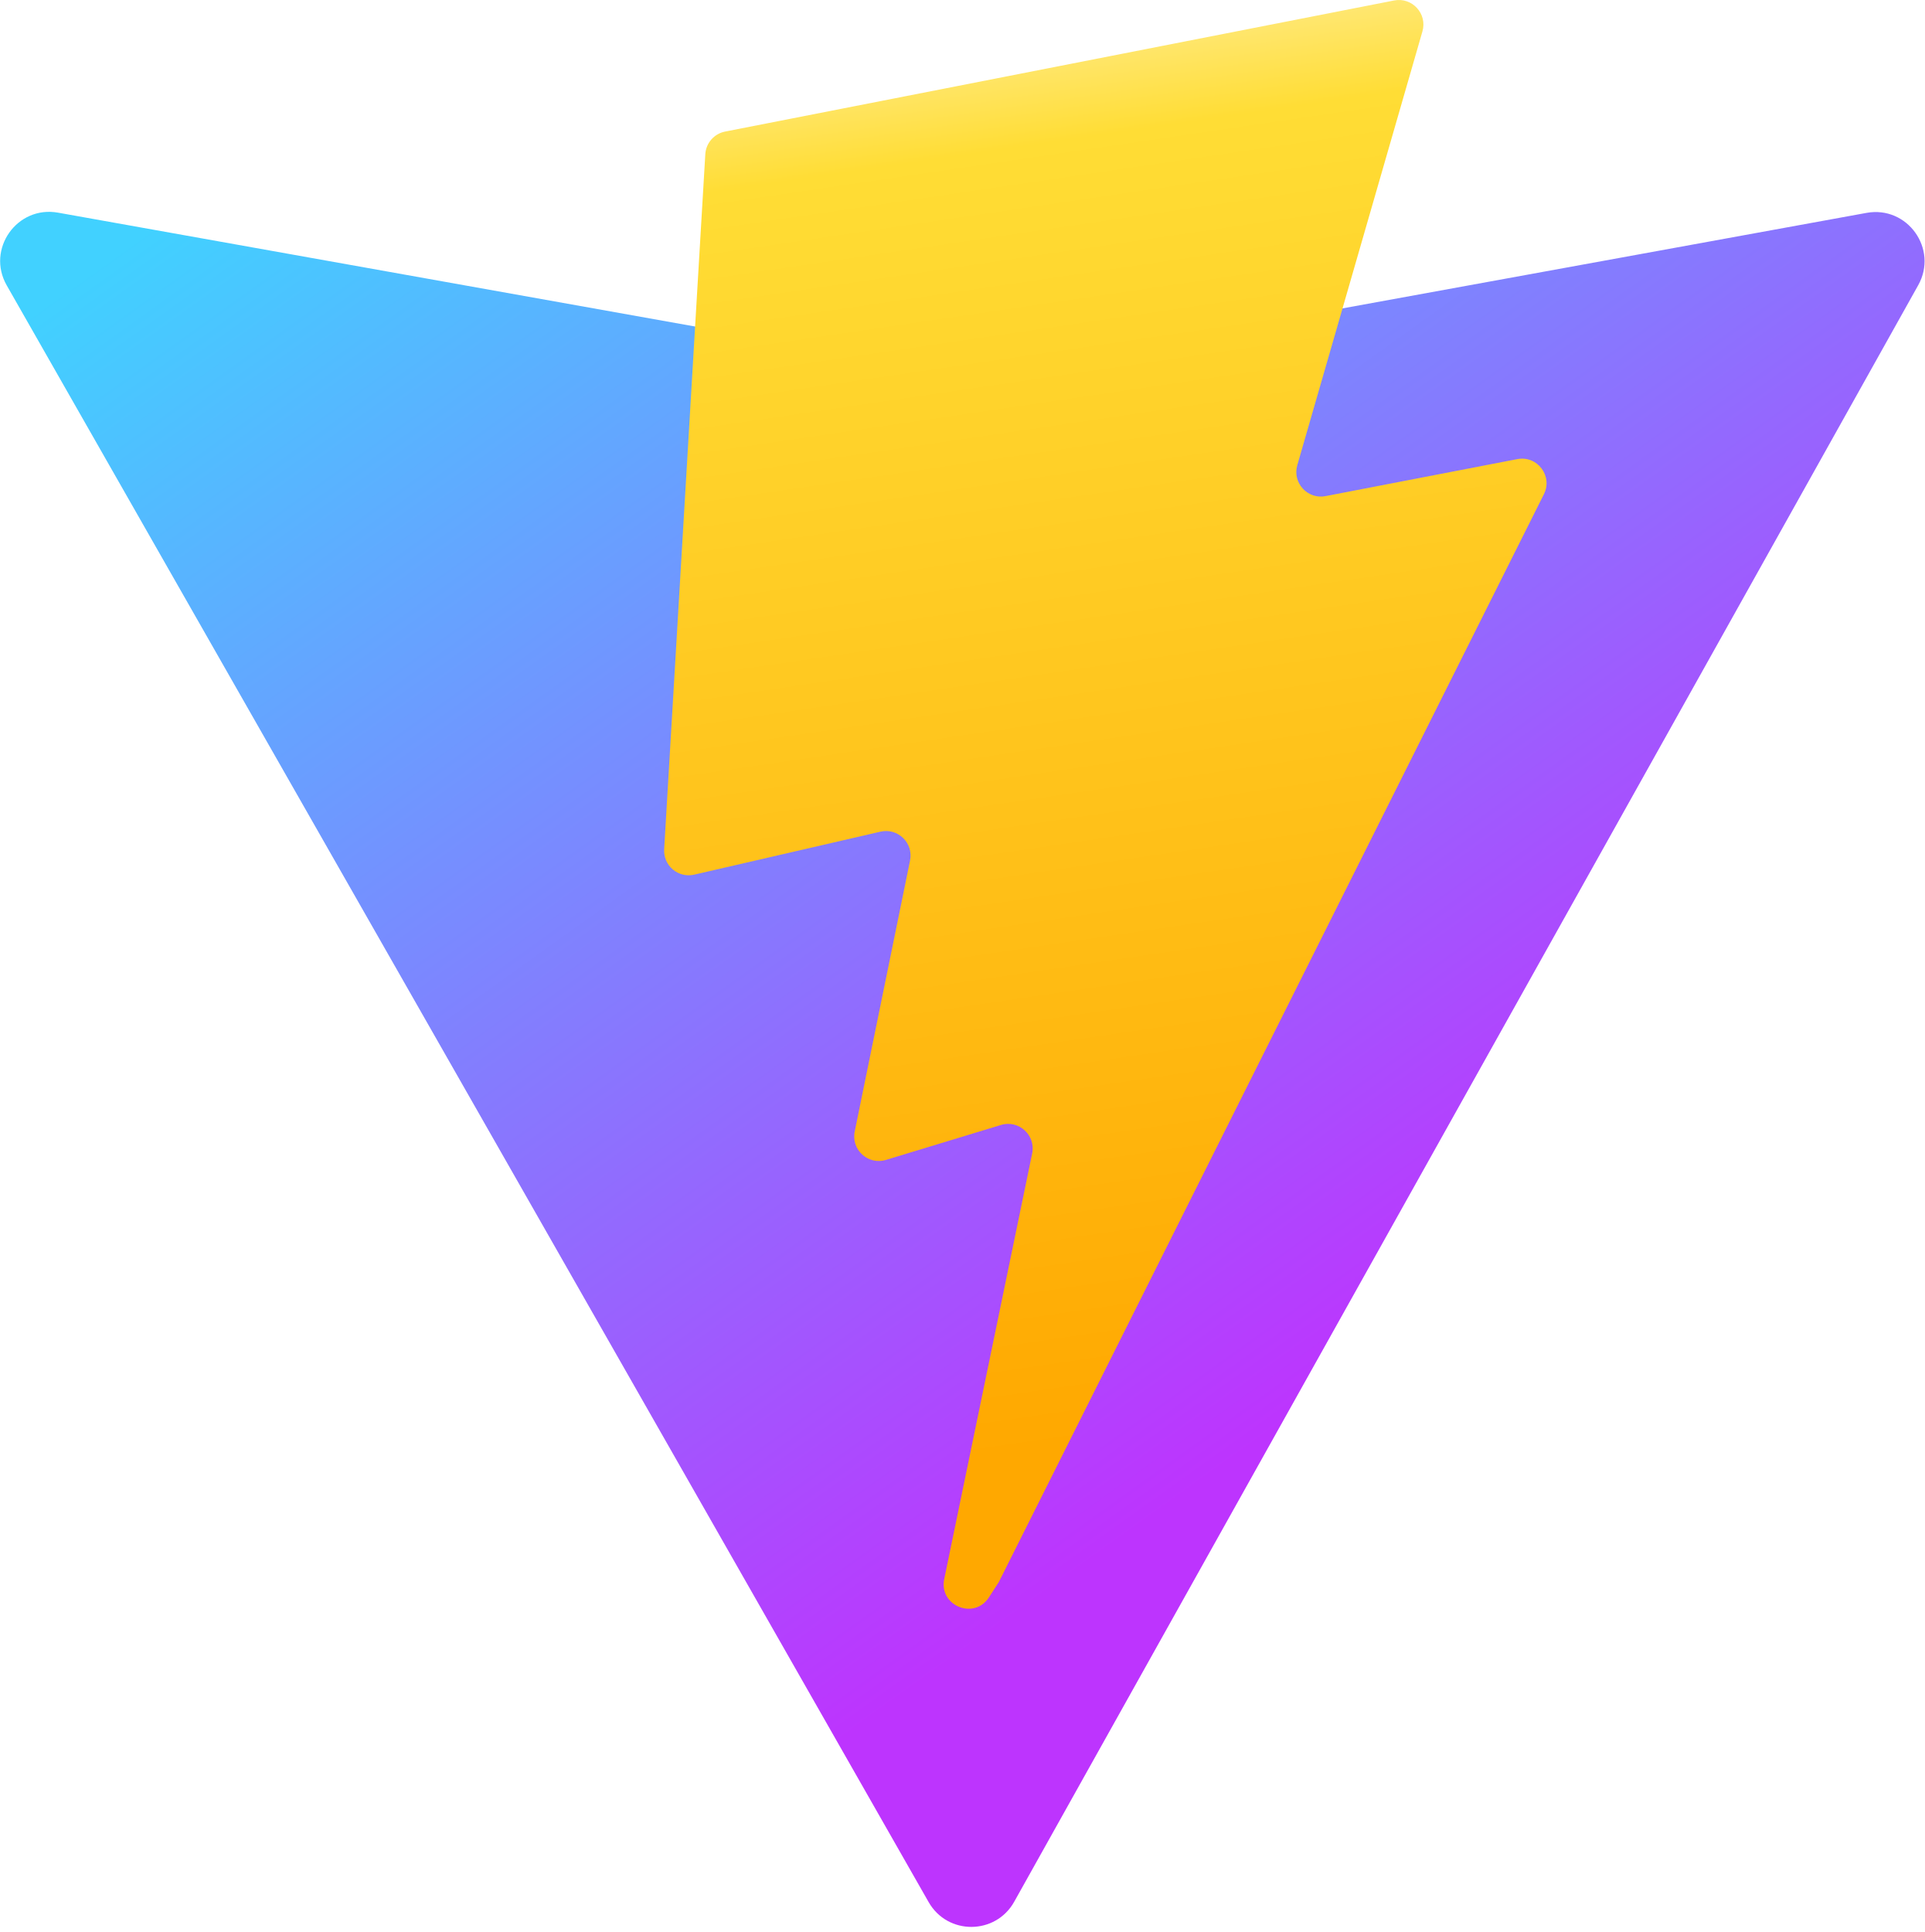
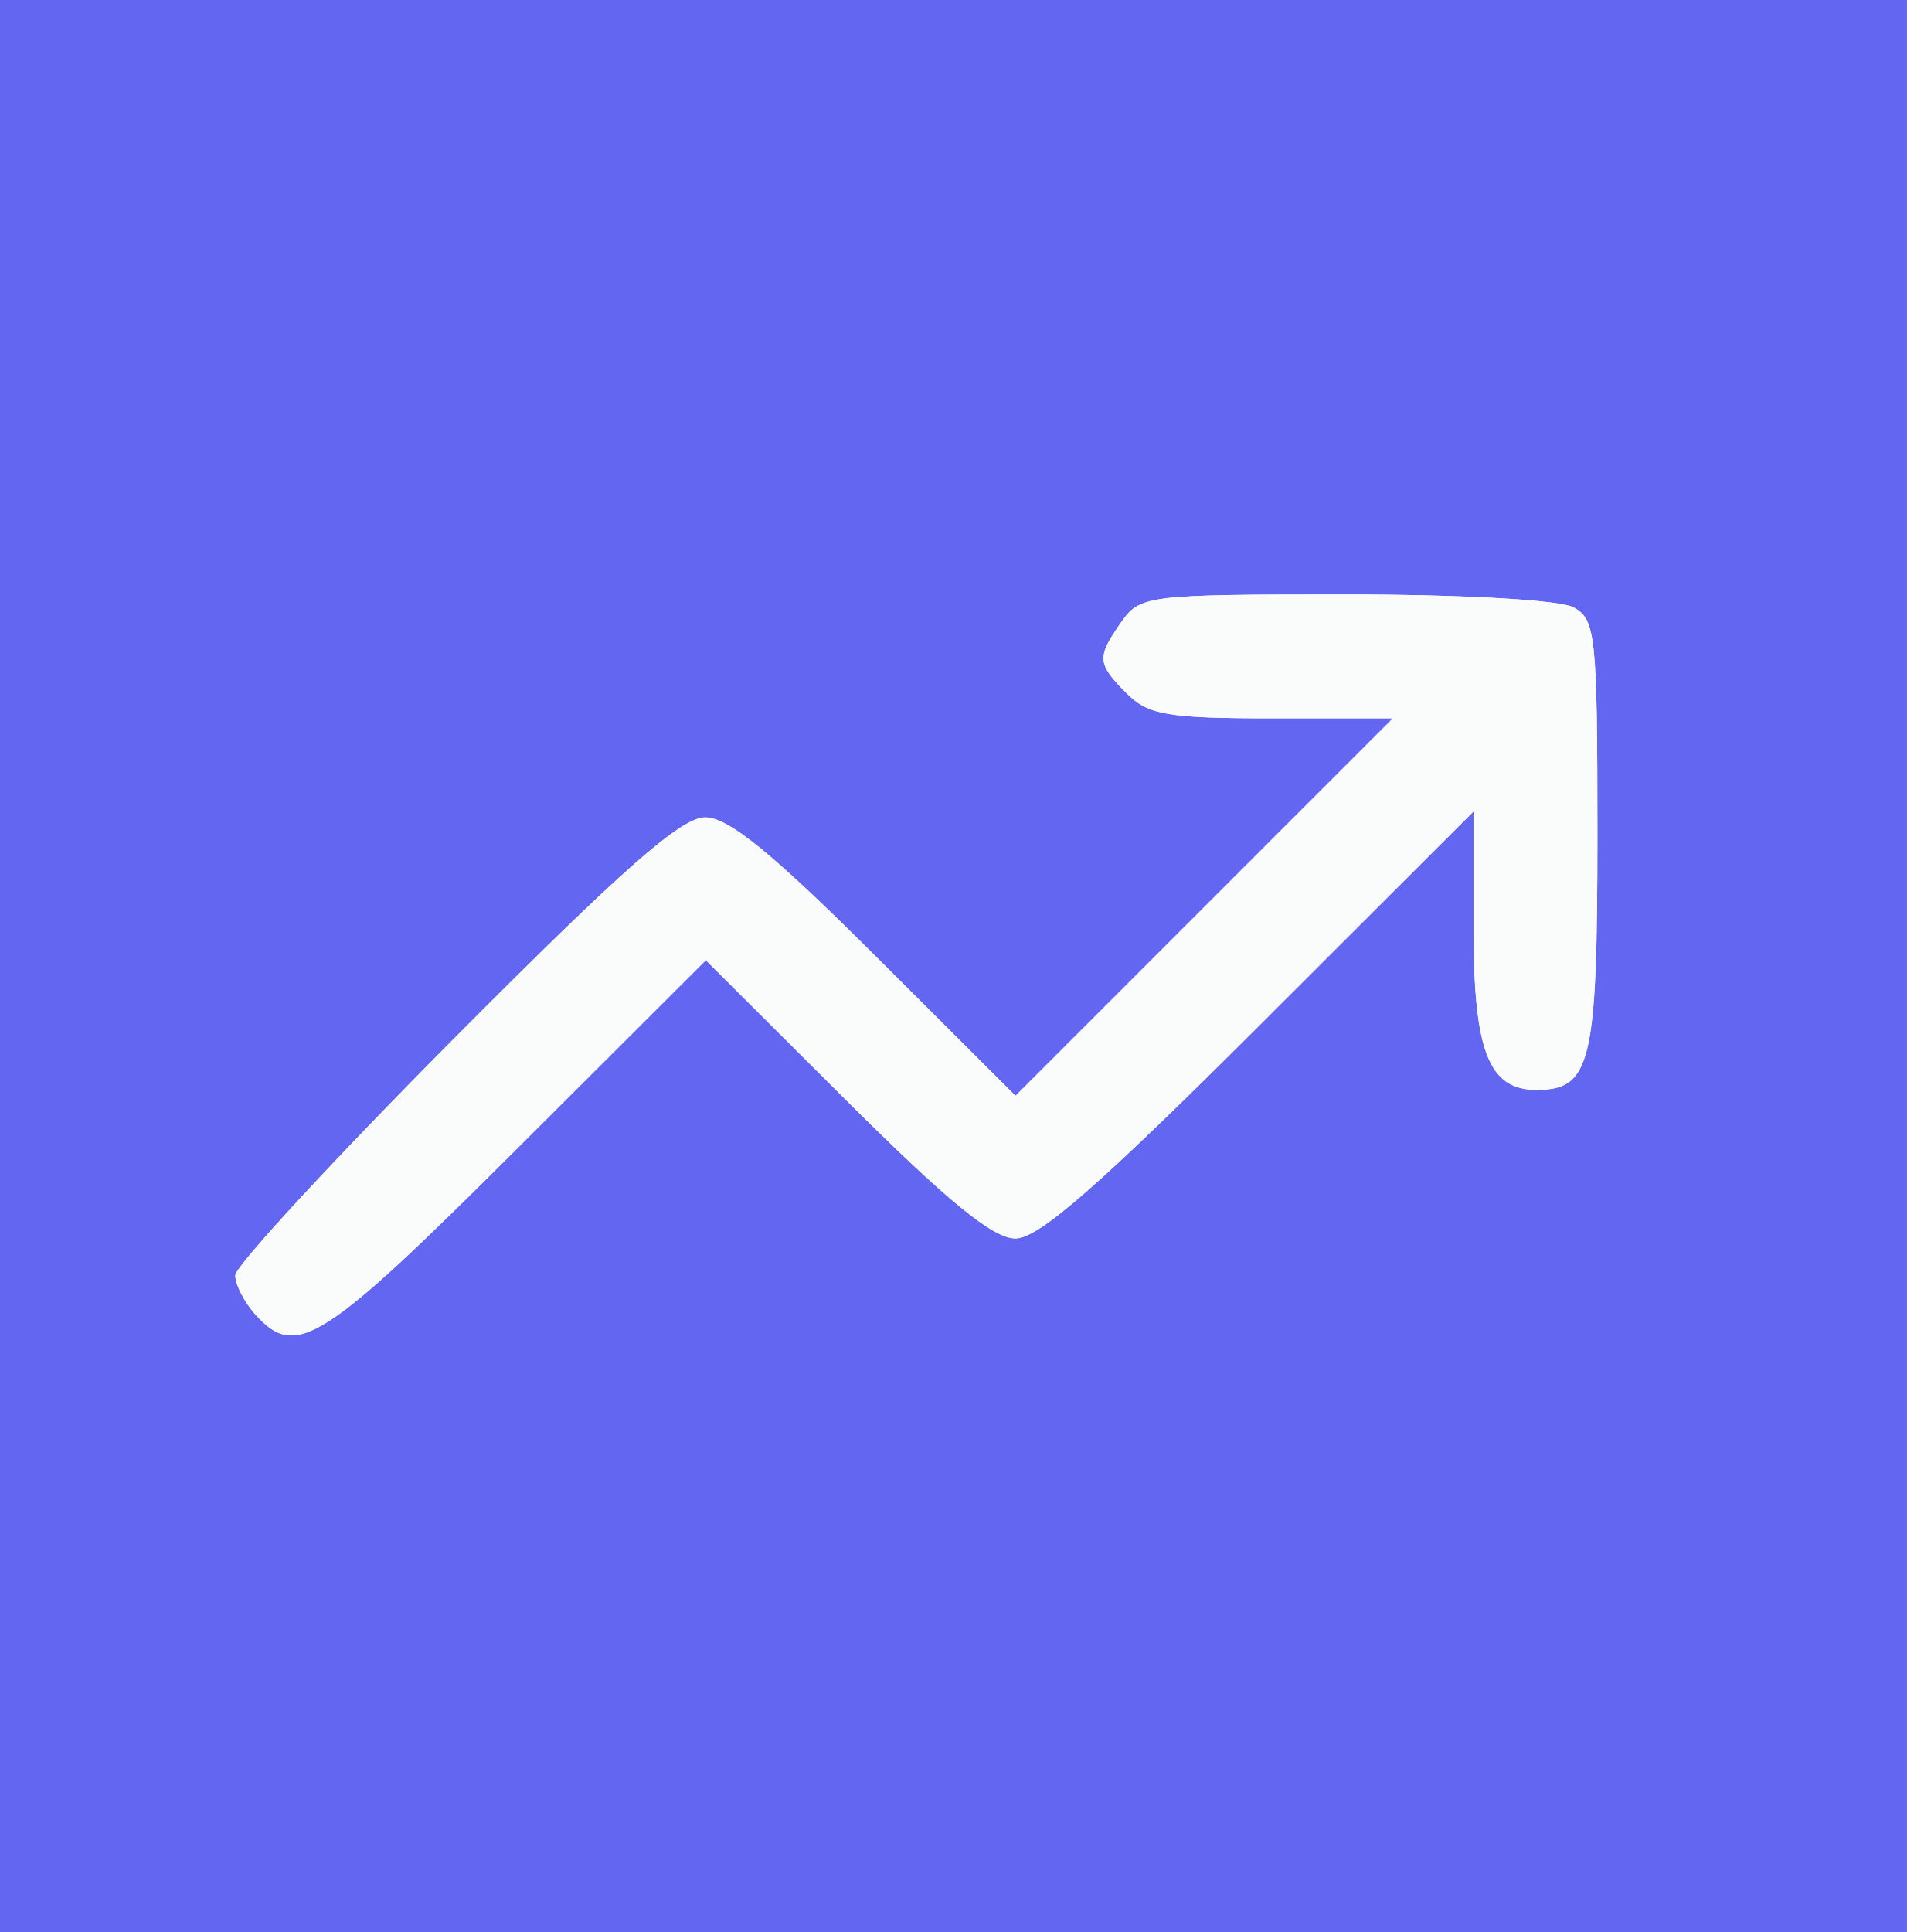
- <svg xmlns="http://www.w3.org/2000/svg" aria-hidden="true" role="img" class="iconify iconify--logos" width="31.88" height="32" preserveAspectRatio="xMidYMid meet" viewBox="0 0 256 257">
-   <defs>
-     <linearGradient id="IconifyId1813088fe1fbc01fb466" x1="-.828%" x2="57.636%" y1="7.652%" y2="78.411%">
-       <stop offset="0%" stop-color="#41D1FF" />
-       <stop offset="100%" stop-color="#BD34FE" />
-     </linearGradient>
-     <linearGradient id="IconifyId1813088fe1fbc01fb467" x1="43.376%" x2="50.316%" y1="2.242%" y2="89.03%">
-       <stop offset="0%" stop-color="#FFEA83" />
-       <stop offset="8.333%" stop-color="#FFDD35" />
-       <stop offset="100%" stop-color="#FFA800" />
-     </linearGradient>
-   </defs>
-   <path fill="url(#IconifyId1813088fe1fbc01fb466)" d="M255.153 37.938L134.897 252.976c-2.483 4.44-8.862 4.466-11.382.048L.875 37.958c-2.746-4.814 1.371-10.646 6.827-9.67l120.385 21.517a6.537 6.537 0 0 0 2.322-.004l117.867-21.483c5.438-.991 9.574 4.796 6.877 9.62Z" />
-   <path fill="url(#IconifyId1813088fe1fbc01fb467)" d="M185.432.063L96.44 17.501a3.268 3.268 0 0 0-2.634 3.014l-5.474 92.456a3.268 3.268 0 0 0 3.997 3.378l24.777-5.718c2.318-.535 4.413 1.507 3.936 3.838l-7.361 36.047c-.495 2.426 1.782 4.5 4.151 3.78l15.304-4.649c2.372-.72 4.652 1.36 4.15 3.788l-11.698 56.621c-.732 3.542 3.979 5.473 5.943 2.437l1.313-2.028l72.516-144.72c1.215-2.423-.88-5.186-3.54-4.672l-25.505 4.922c-2.396.462-4.435-1.77-3.759-4.114l16.646-57.705c.677-2.35-1.37-4.583-3.769-4.113Z" />
+ <svg xmlns="http://www.w3.org/2000/svg" width="154" height="156" viewBox="0 0 154 156">
+   <g>
+     <path d="M 0.00 0.00 L 154.00 0.00 L 154.00 156.00 L 0.00 156.00 ZM 20.65 106.17 C23.92,109.78 26.04,108.43 41.74,92.76 L 57.00 77.53 L 68.26 88.76 C76.54,97.01 80.19,100.00 82.01,100.00 C83.87,100.00 88.70,95.78 101.74,82.76 L 119.00 65.52 L 119.00 74.93 C119.00,84.87 120.22,88.00 124.08,88.00 C128.48,88.00 129.00,85.84 129.00,67.46 C129.00,51.29 128.86,50.00 127.07,49.04 C125.96,48.44 118.09,48.00 108.62,48.00 C92.70,48.00 92.06,48.08 90.56,50.22 C88.55,53.08 88.59,53.59 91.00,56.00 C92.73,57.73 94.33,58.00 102.75,58.00 L 112.49 58.00 L 97.25 73.24 L 82.01 88.48 L 70.74 77.24 C62.35,68.87 58.82,66.00 56.95,66.00 C55.01,66.00 50.33,70.12 36.71,83.81 C26.97,93.61 19.00,102.24 19.00,102.98 C19.00,103.73 19.74,105.17 20.65,106.17 Z" fill="rgb(99,102,240)" />
+     <path d="M 20.65 106.17 C19.74,105.17 19.00,103.73 19.00,102.98 C19.00,102.24 26.97,93.61 36.71,83.81 C50.33,70.12 55.01,66.00 56.95,66.00 C58.82,66.00 62.35,68.87 70.74,77.24 L 82.01 88.48 L 97.25 73.24 L 112.49 58.00 L 102.75 58.00 C94.33,58.00 92.73,57.73 91.00,56.00 C88.59,53.59 88.55,53.08 90.56,50.22 C92.06,48.08 92.70,48.00 108.62,48.00 C118.09,48.00 125.96,48.44 127.07,49.04 C128.86,50.00 129.00,51.29 129.00,67.46 C129.00,85.84 128.48,88.00 124.08,88.00 C120.22,88.00 119.00,84.87 119.00,74.93 L 119.00 65.52 L 101.74 82.76 C88.70,95.78 83.87,100.00 82.01,100.00 C80.19,100.00 76.54,97.01 68.26,88.76 L 57.00 77.53 L 41.74 92.76 C26.04,108.43 23.92,109.78 20.65,106.17 Z" fill="rgb(250,252,252)" />
+   </g>
</svg>
